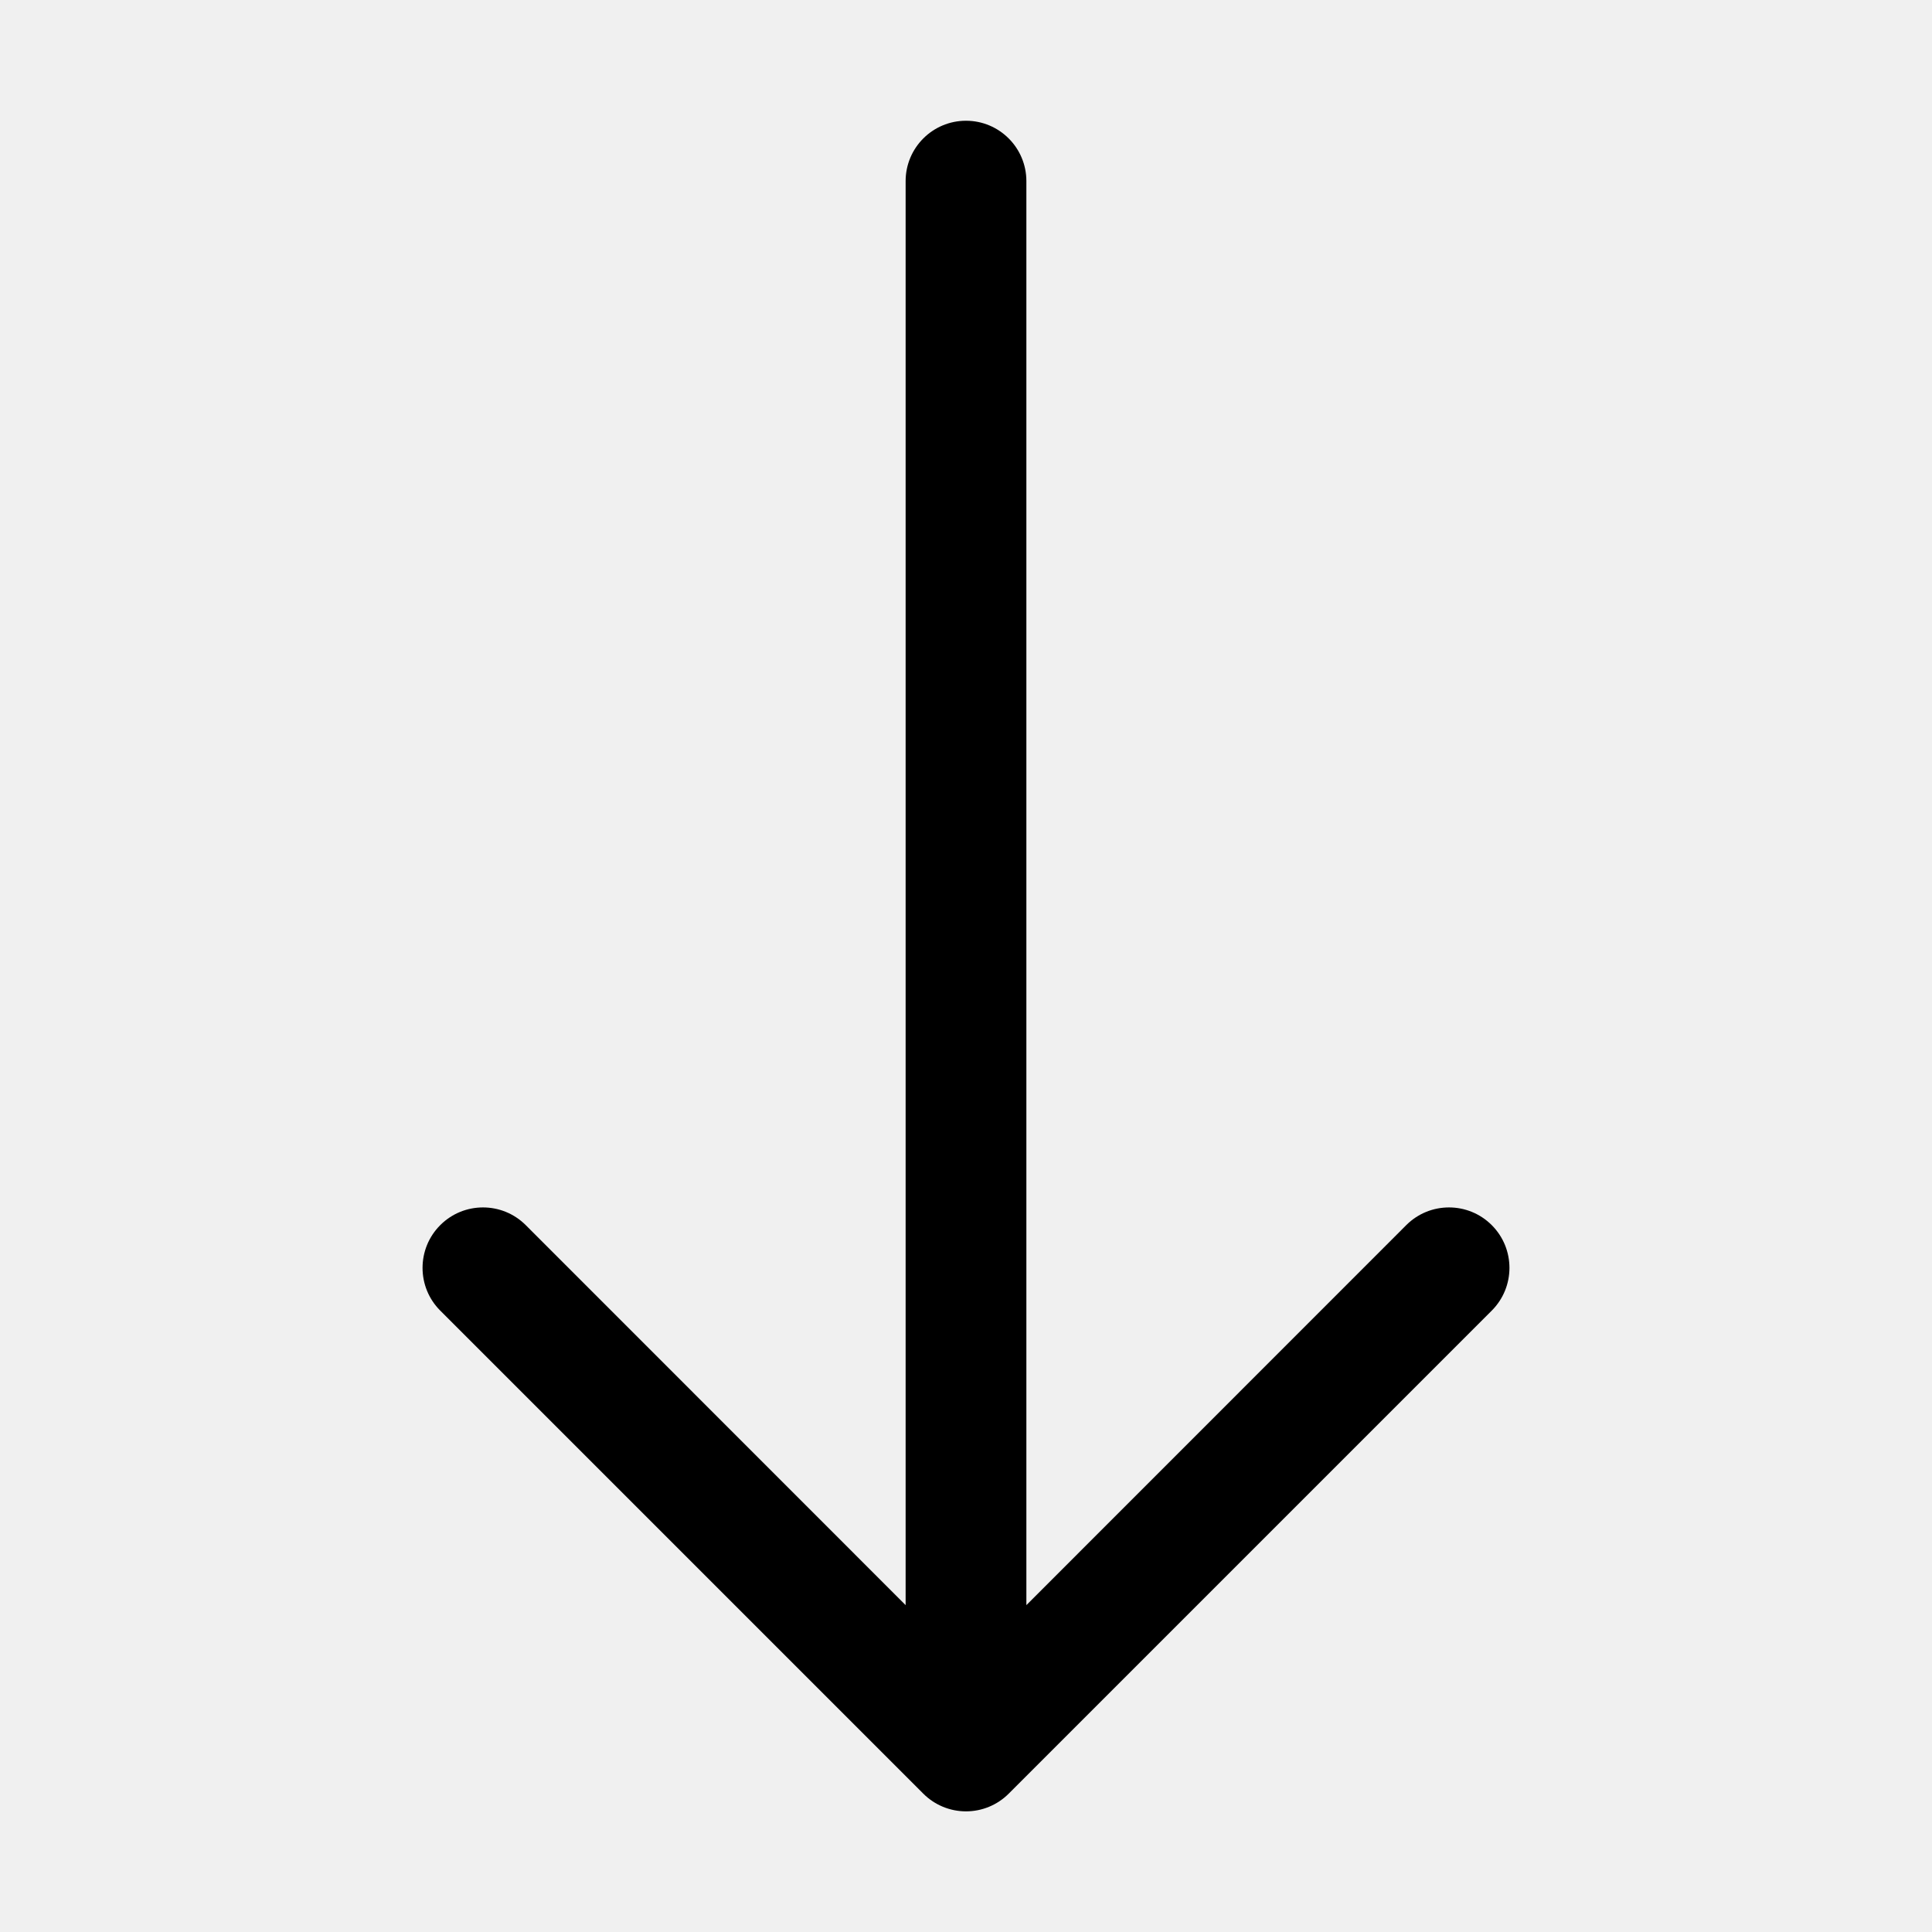
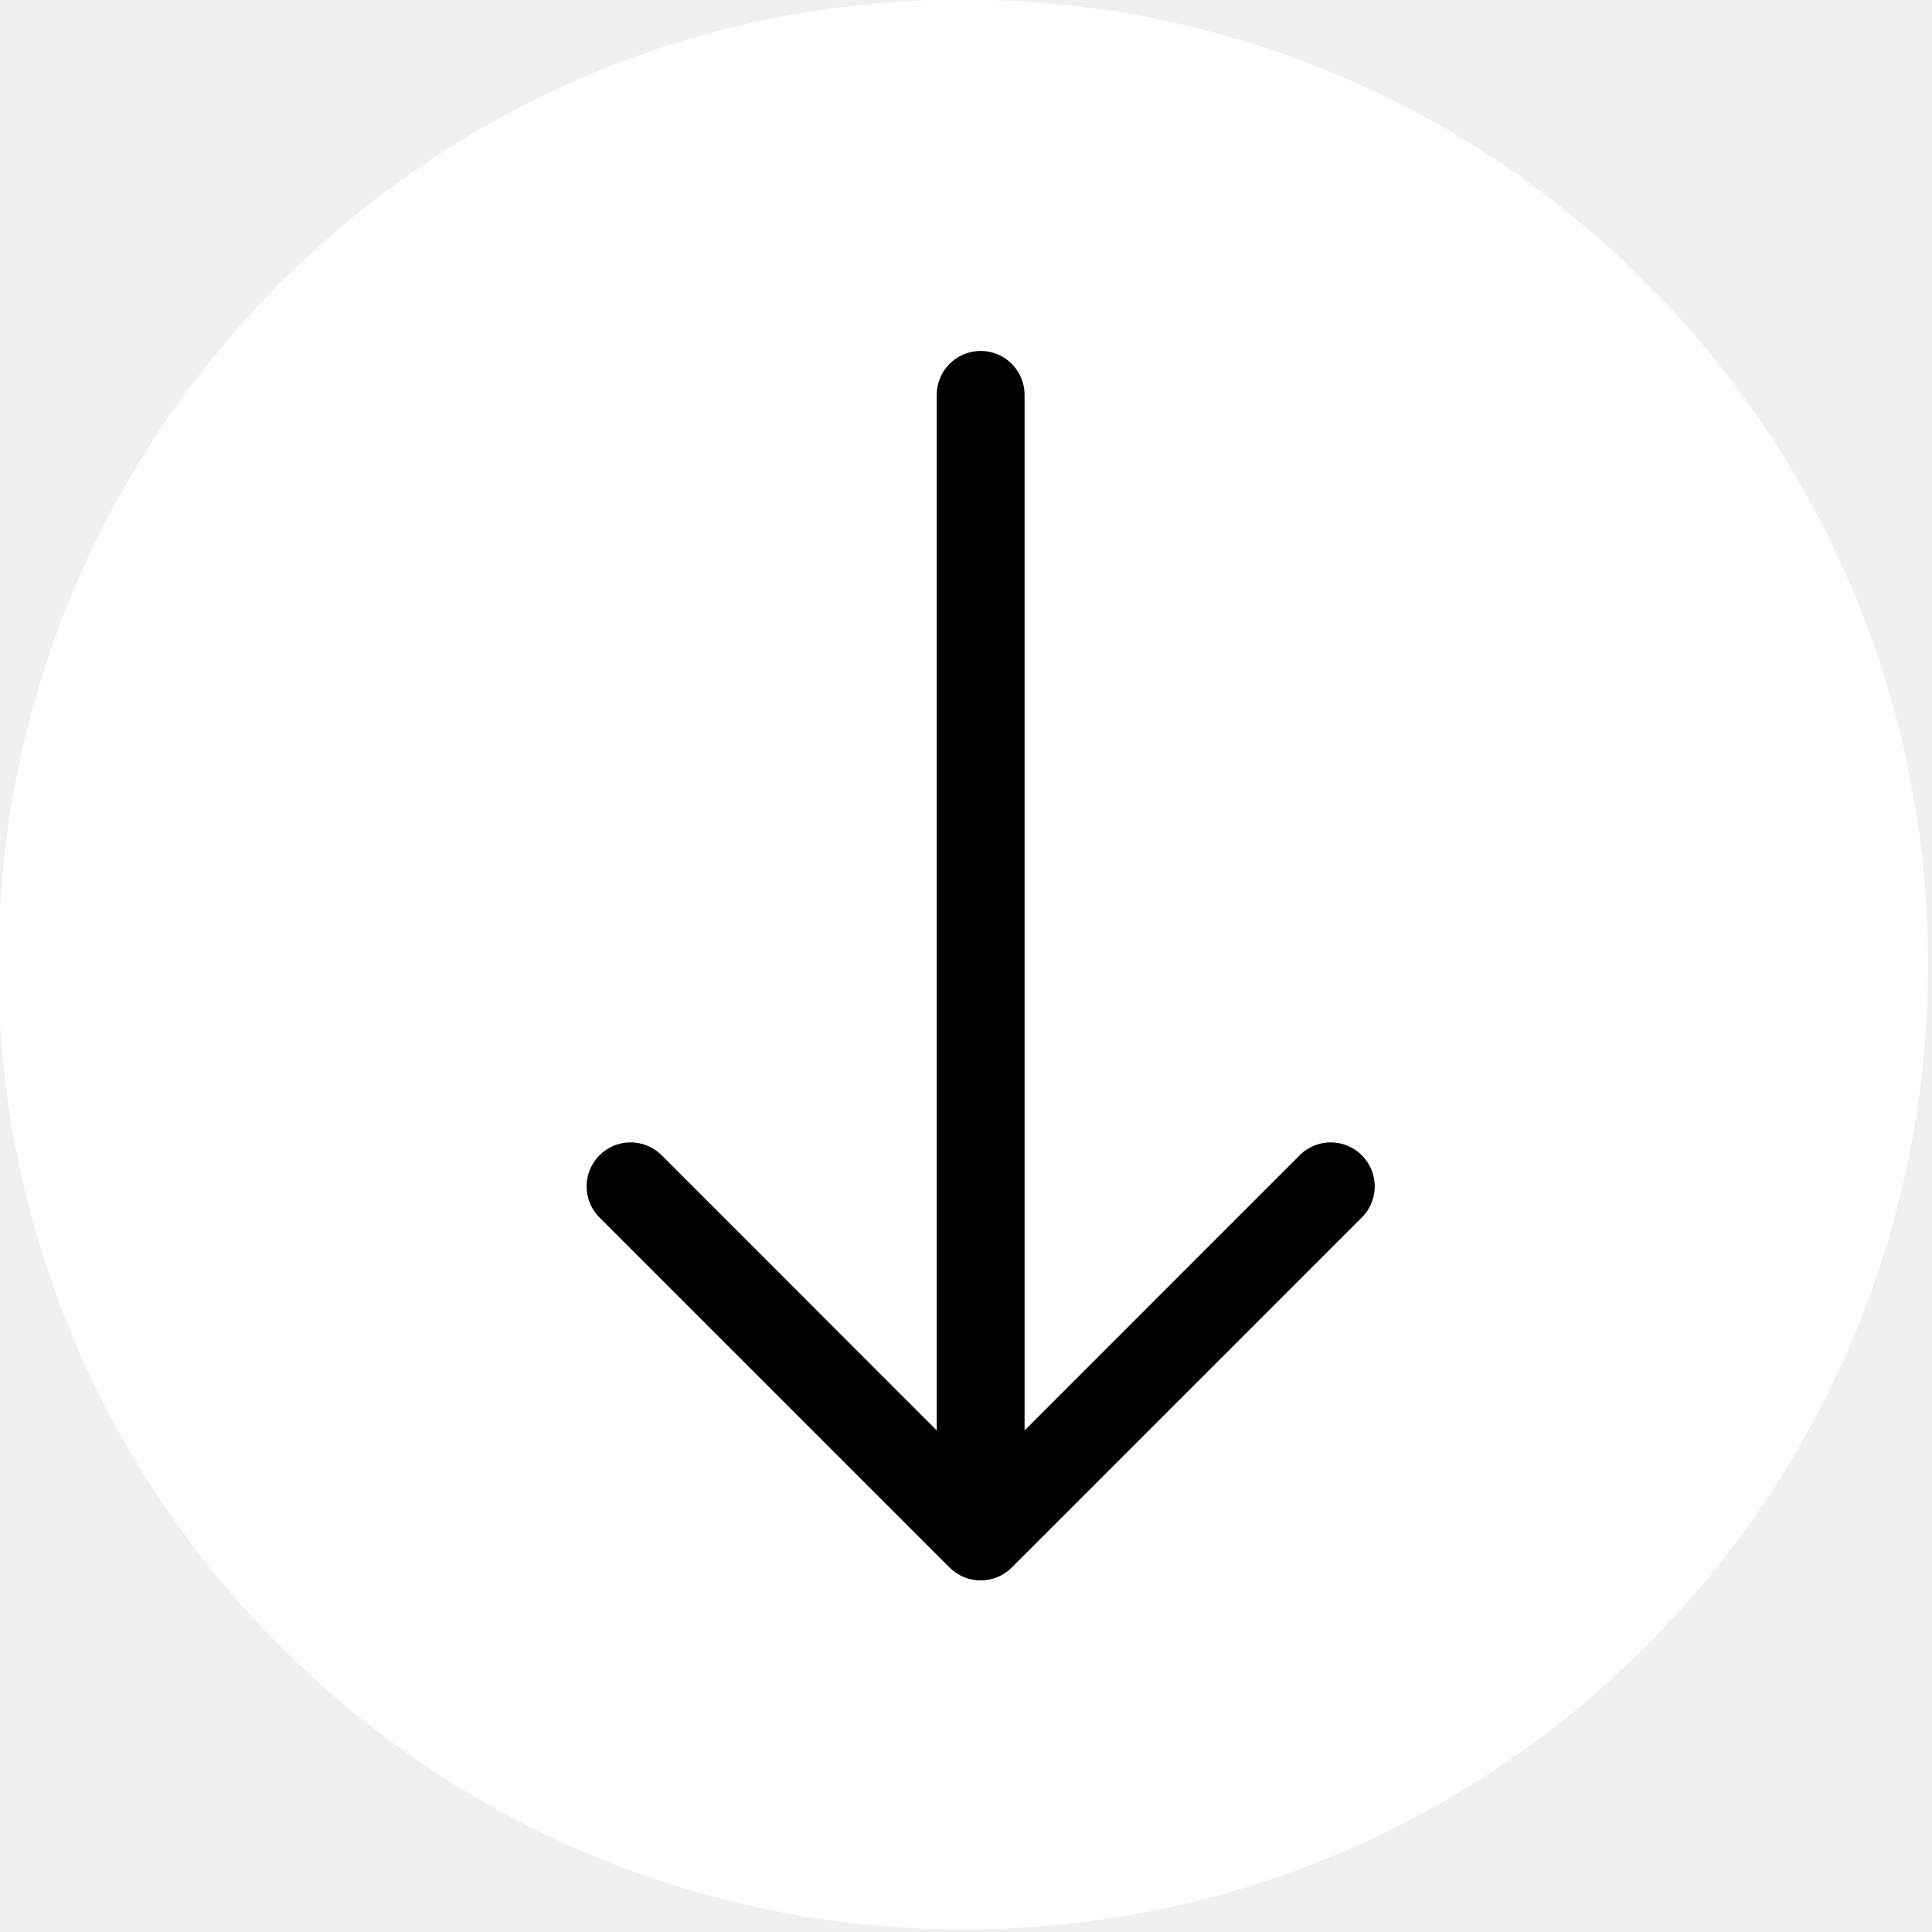
- <svg xmlns="http://www.w3.org/2000/svg" width="16" height="16" fill="currentColor" class="bi bi-arrow-down" viewBox="0 0 16 16">
-   <path fill-rule="evenodd" d="M8 1a.5.5 0 0 1 .5.5v11.793l3.146-3.147a.5.5 0 0 1 .708.708l-4 4a.5.5 0 0 1-.708 0l-4-4a.5.5 0 0 1 .708-.708L7.5 13.293V1.5A.5.5 0 0 1 8 1z" />
+ <svg xmlns="http://www.w3.org/2000/svg" width="22" height="22" viewBox="0 0 5.821 5.821" version="1.1" id="svg5">
+   <defs id="defs2" />
+   <circle style="opacity:1;fill:#ffffff;fill-opacity:1;stroke-width:1.433" id="path1138" cx="2.902" cy="2.906" r="2.907" />
+   <g style="fill:currentColor" id="g2109" transform="matrix(0.2645833,0,0,0.2645833,0.8379961,0.7927686)">
+     <path fill-rule="evenodd" d="m 8,1 a 0.5,0.5 0 0 1 0.5,0.5 v 11.793 l 3.146,-3.147 a 0.501,0.501 0 0 1 0.708,0.708 l -4,4 a 0.5,0.5 0 0 1 -0.708,0 l -4,-4 A 0.501,0.501 0 0 1 4.354,10.146 L 7.5,13.293 V 1.5 A 0.5,0.5 0 0 1 8,1 Z" id="path2100" />
+   </g>
</svg>
